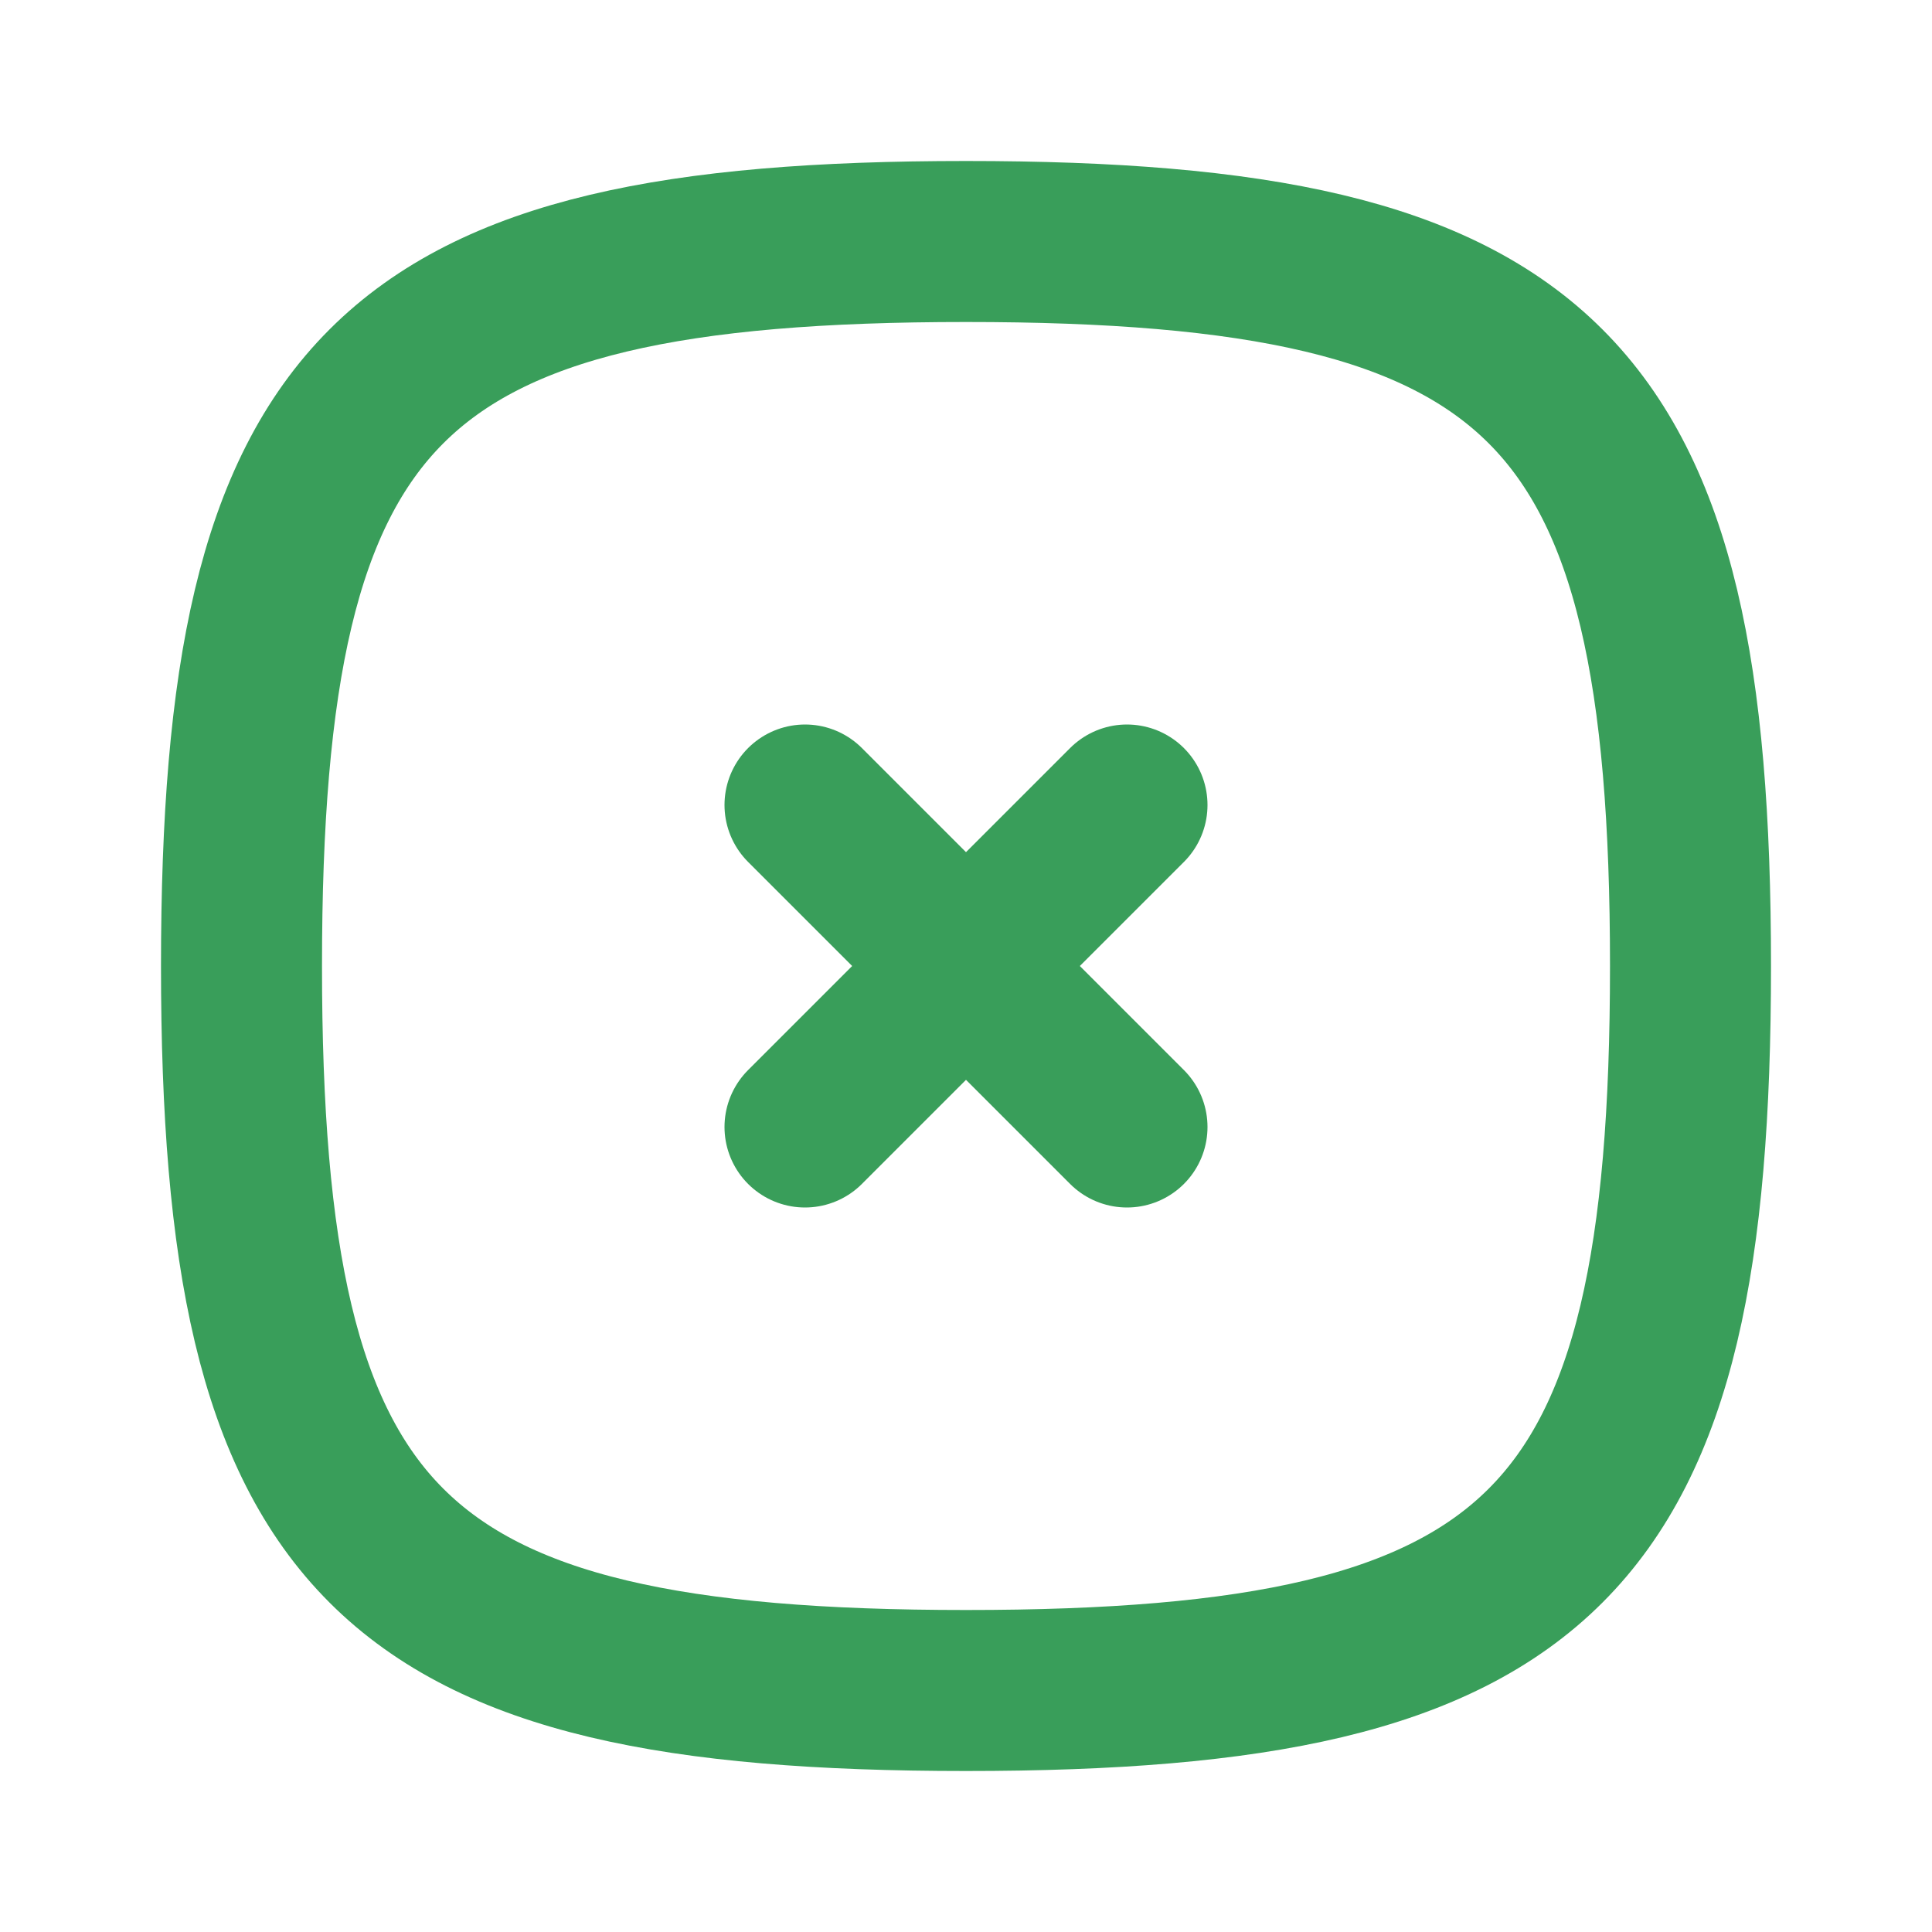
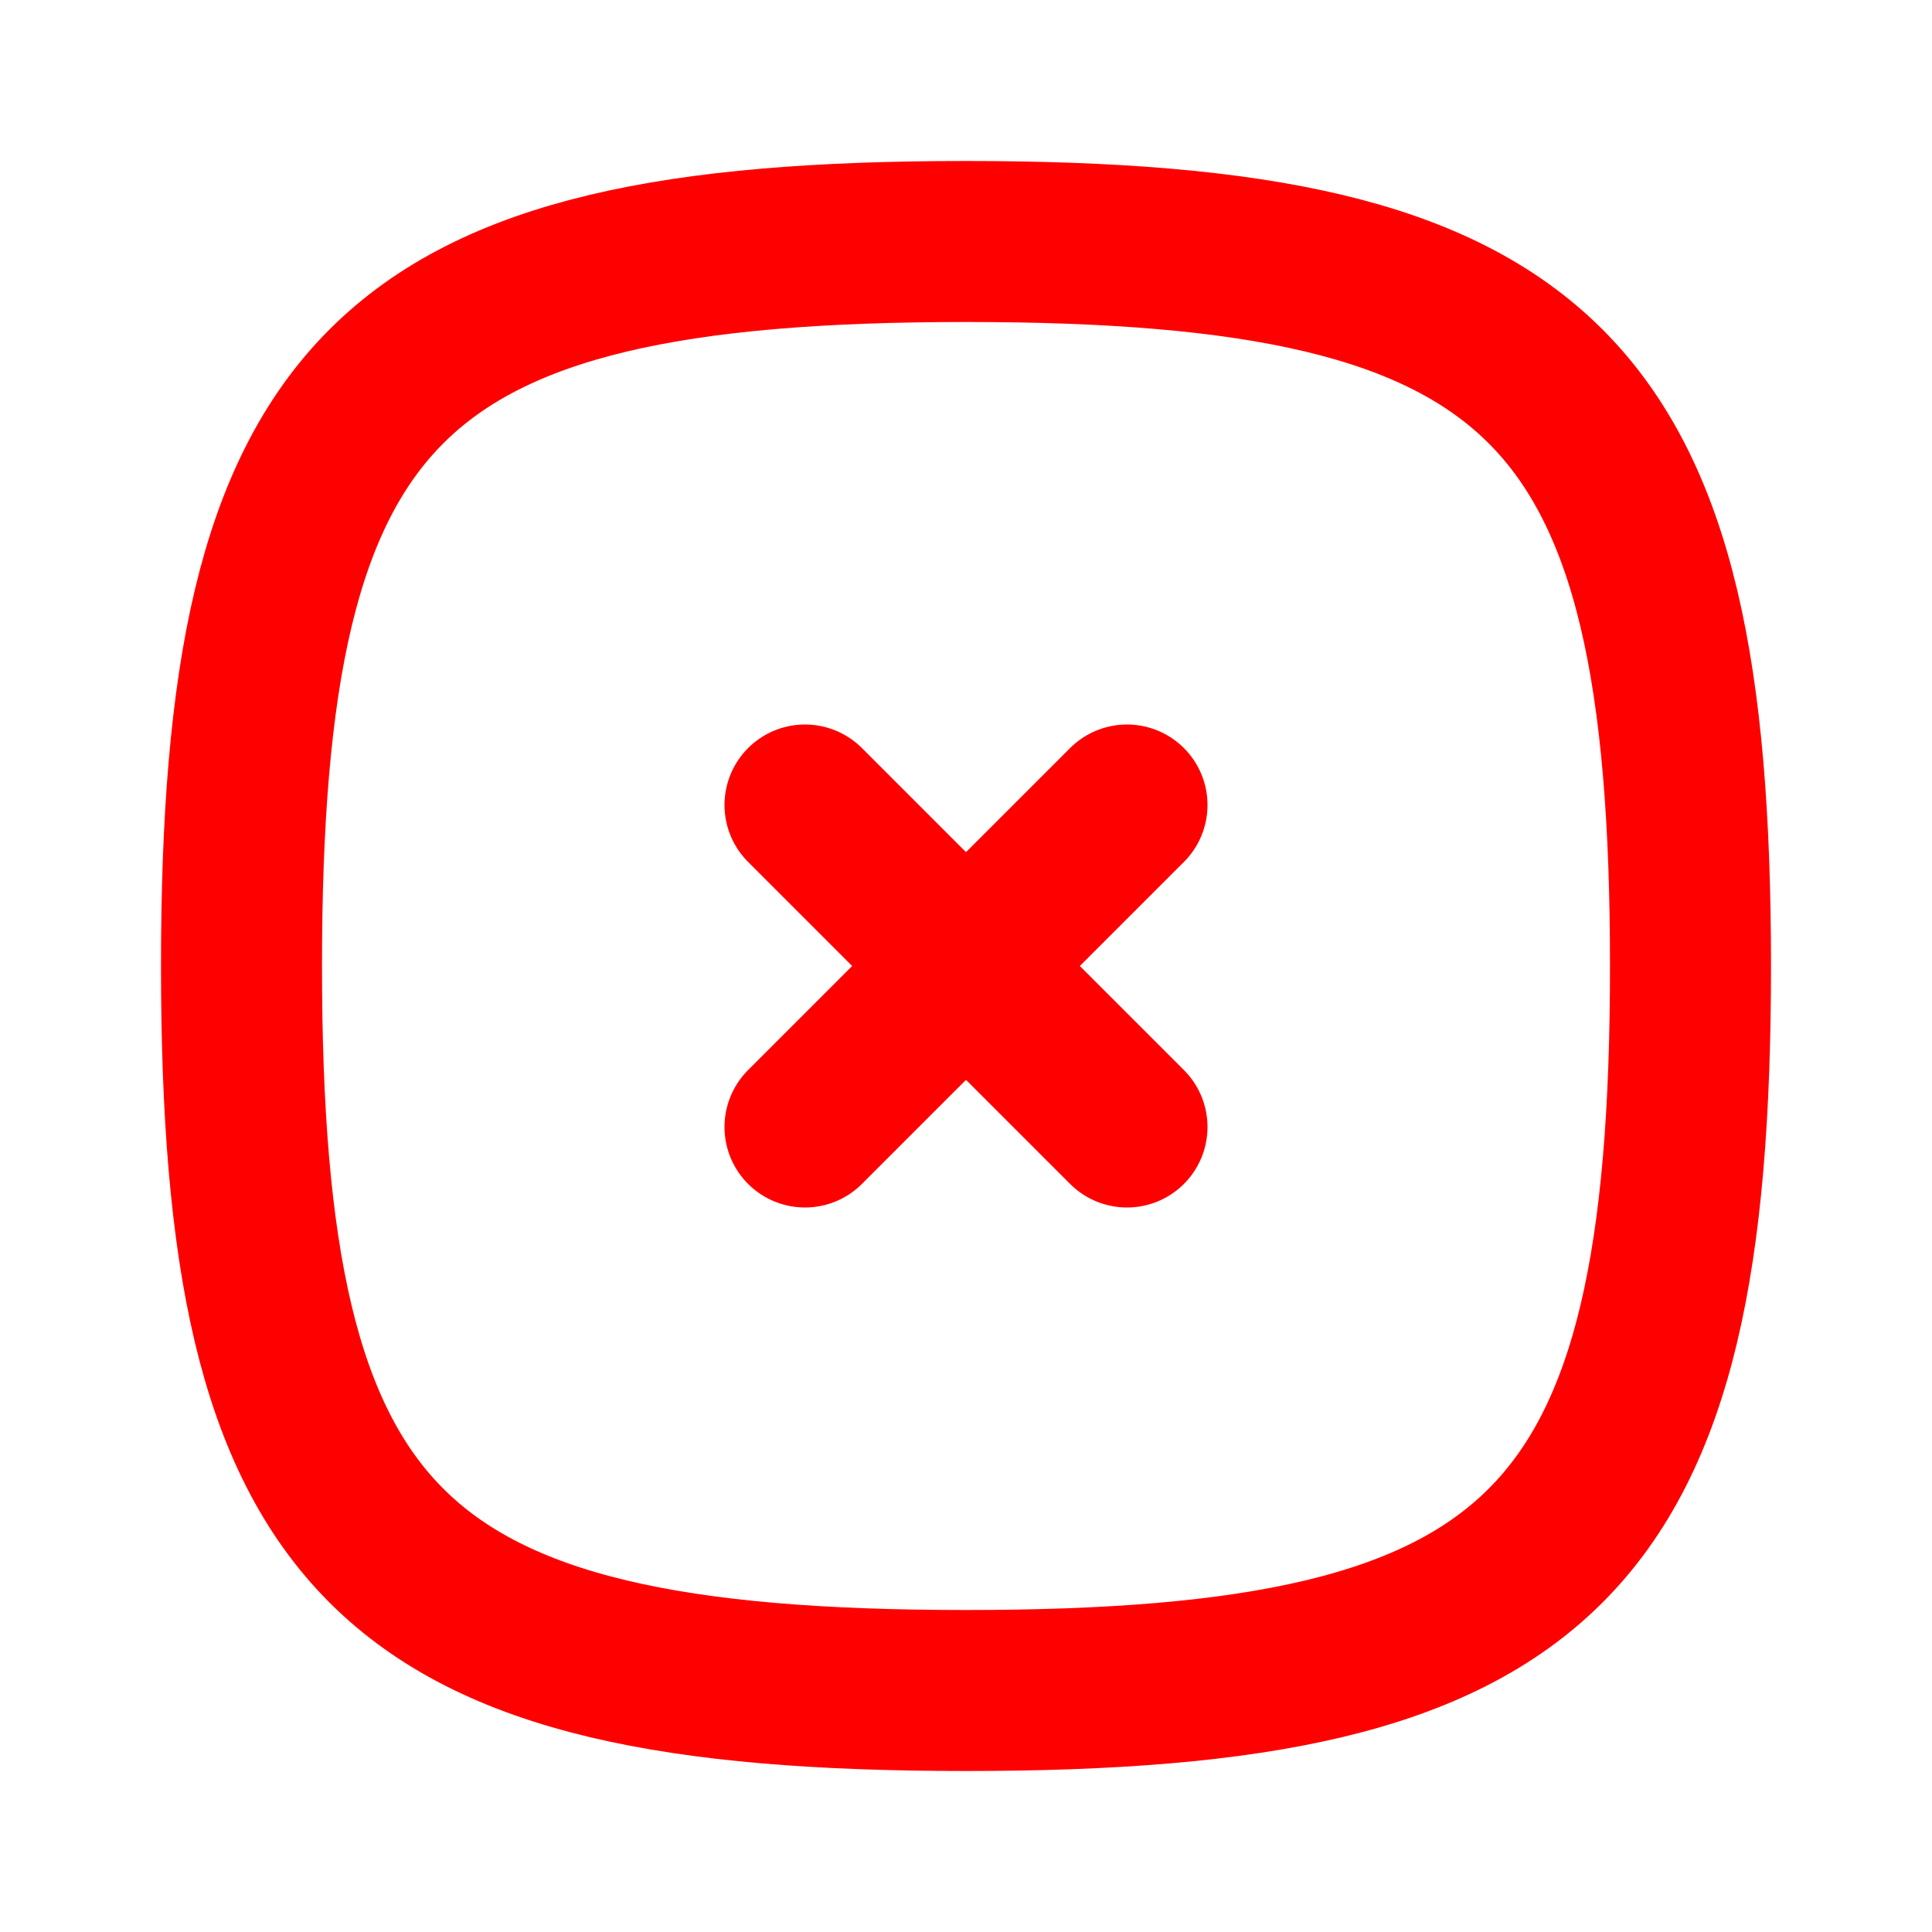
- <svg xmlns="http://www.w3.org/2000/svg" class="icon icon-tabler icon-tabler-square-rounded-x" width="24" height="24" viewBox="0 0 24 24" stroke-width="2" stroke="#399E5A" fill="none" stroke-linecap="round" stroke-linejoin="round">
+ <svg xmlns="http://www.w3.org/2000/svg" class="icon icon-tabler icon-tabler-square-rounded-x" width="24" height="24" viewBox="0 0 24 24" stroke-width="2" stroke="#ff0000" fill="none" stroke-linecap="round" stroke-linejoin="round">
  <path stroke="none" d="M0 0h24v24H0z" fill="none" />
  <path d="M10 10l4 4m0 -4l-4 4" />
  <path d="M12 3c7.2 0 9 1.8 9 9s-1.8 9 -9 9s-9 -1.8 -9 -9s1.8 -9 9 -9z" />
</svg>
